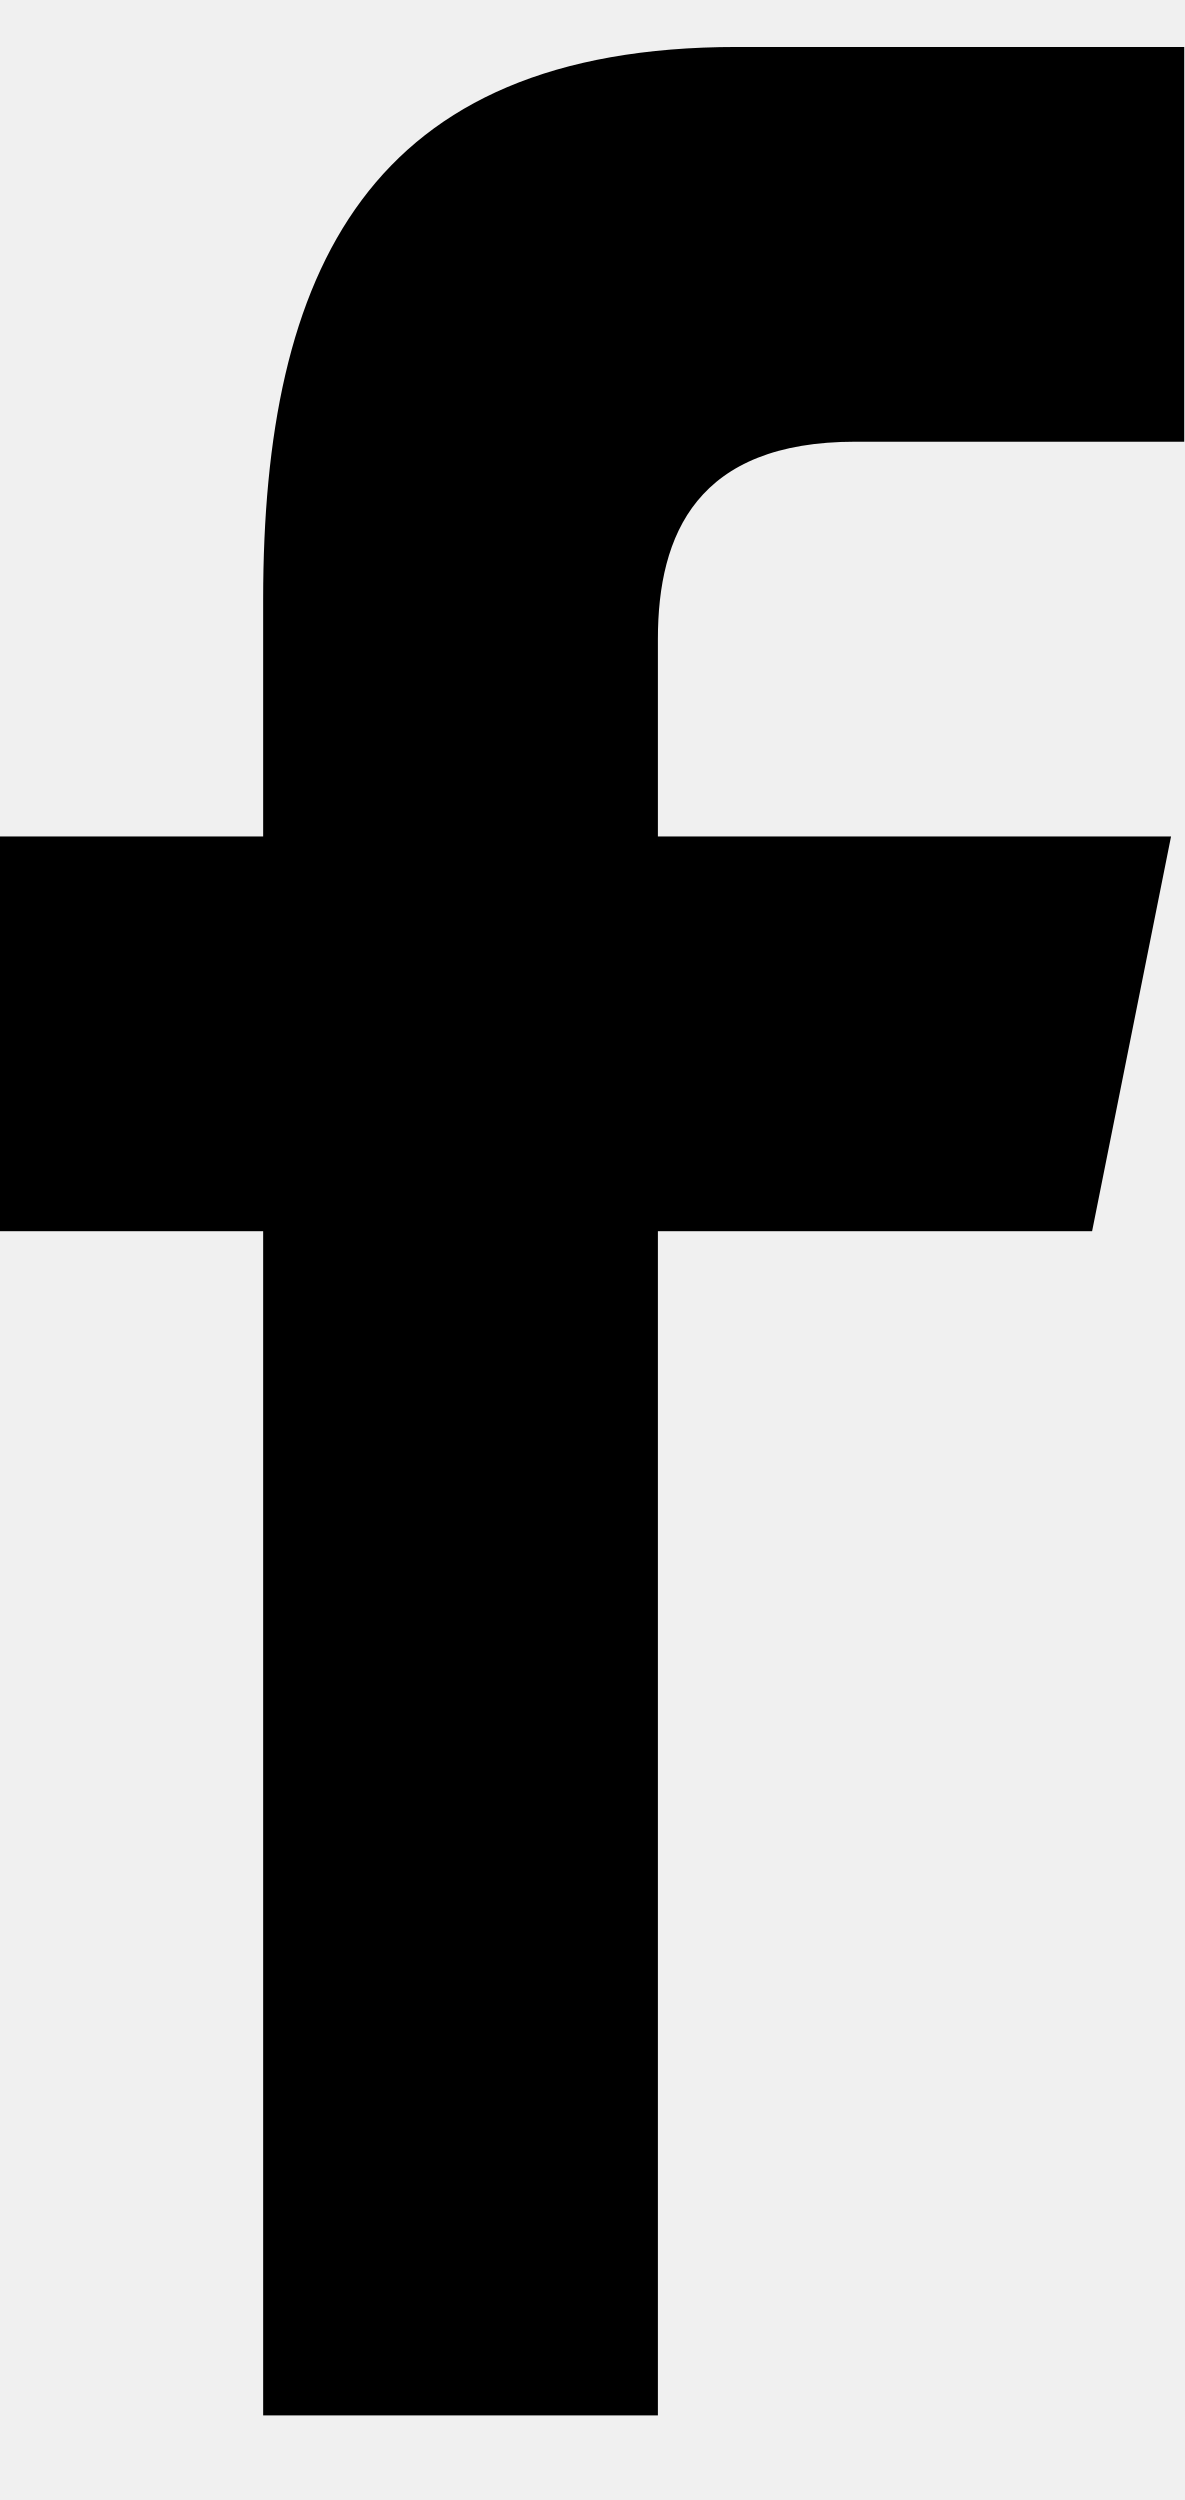
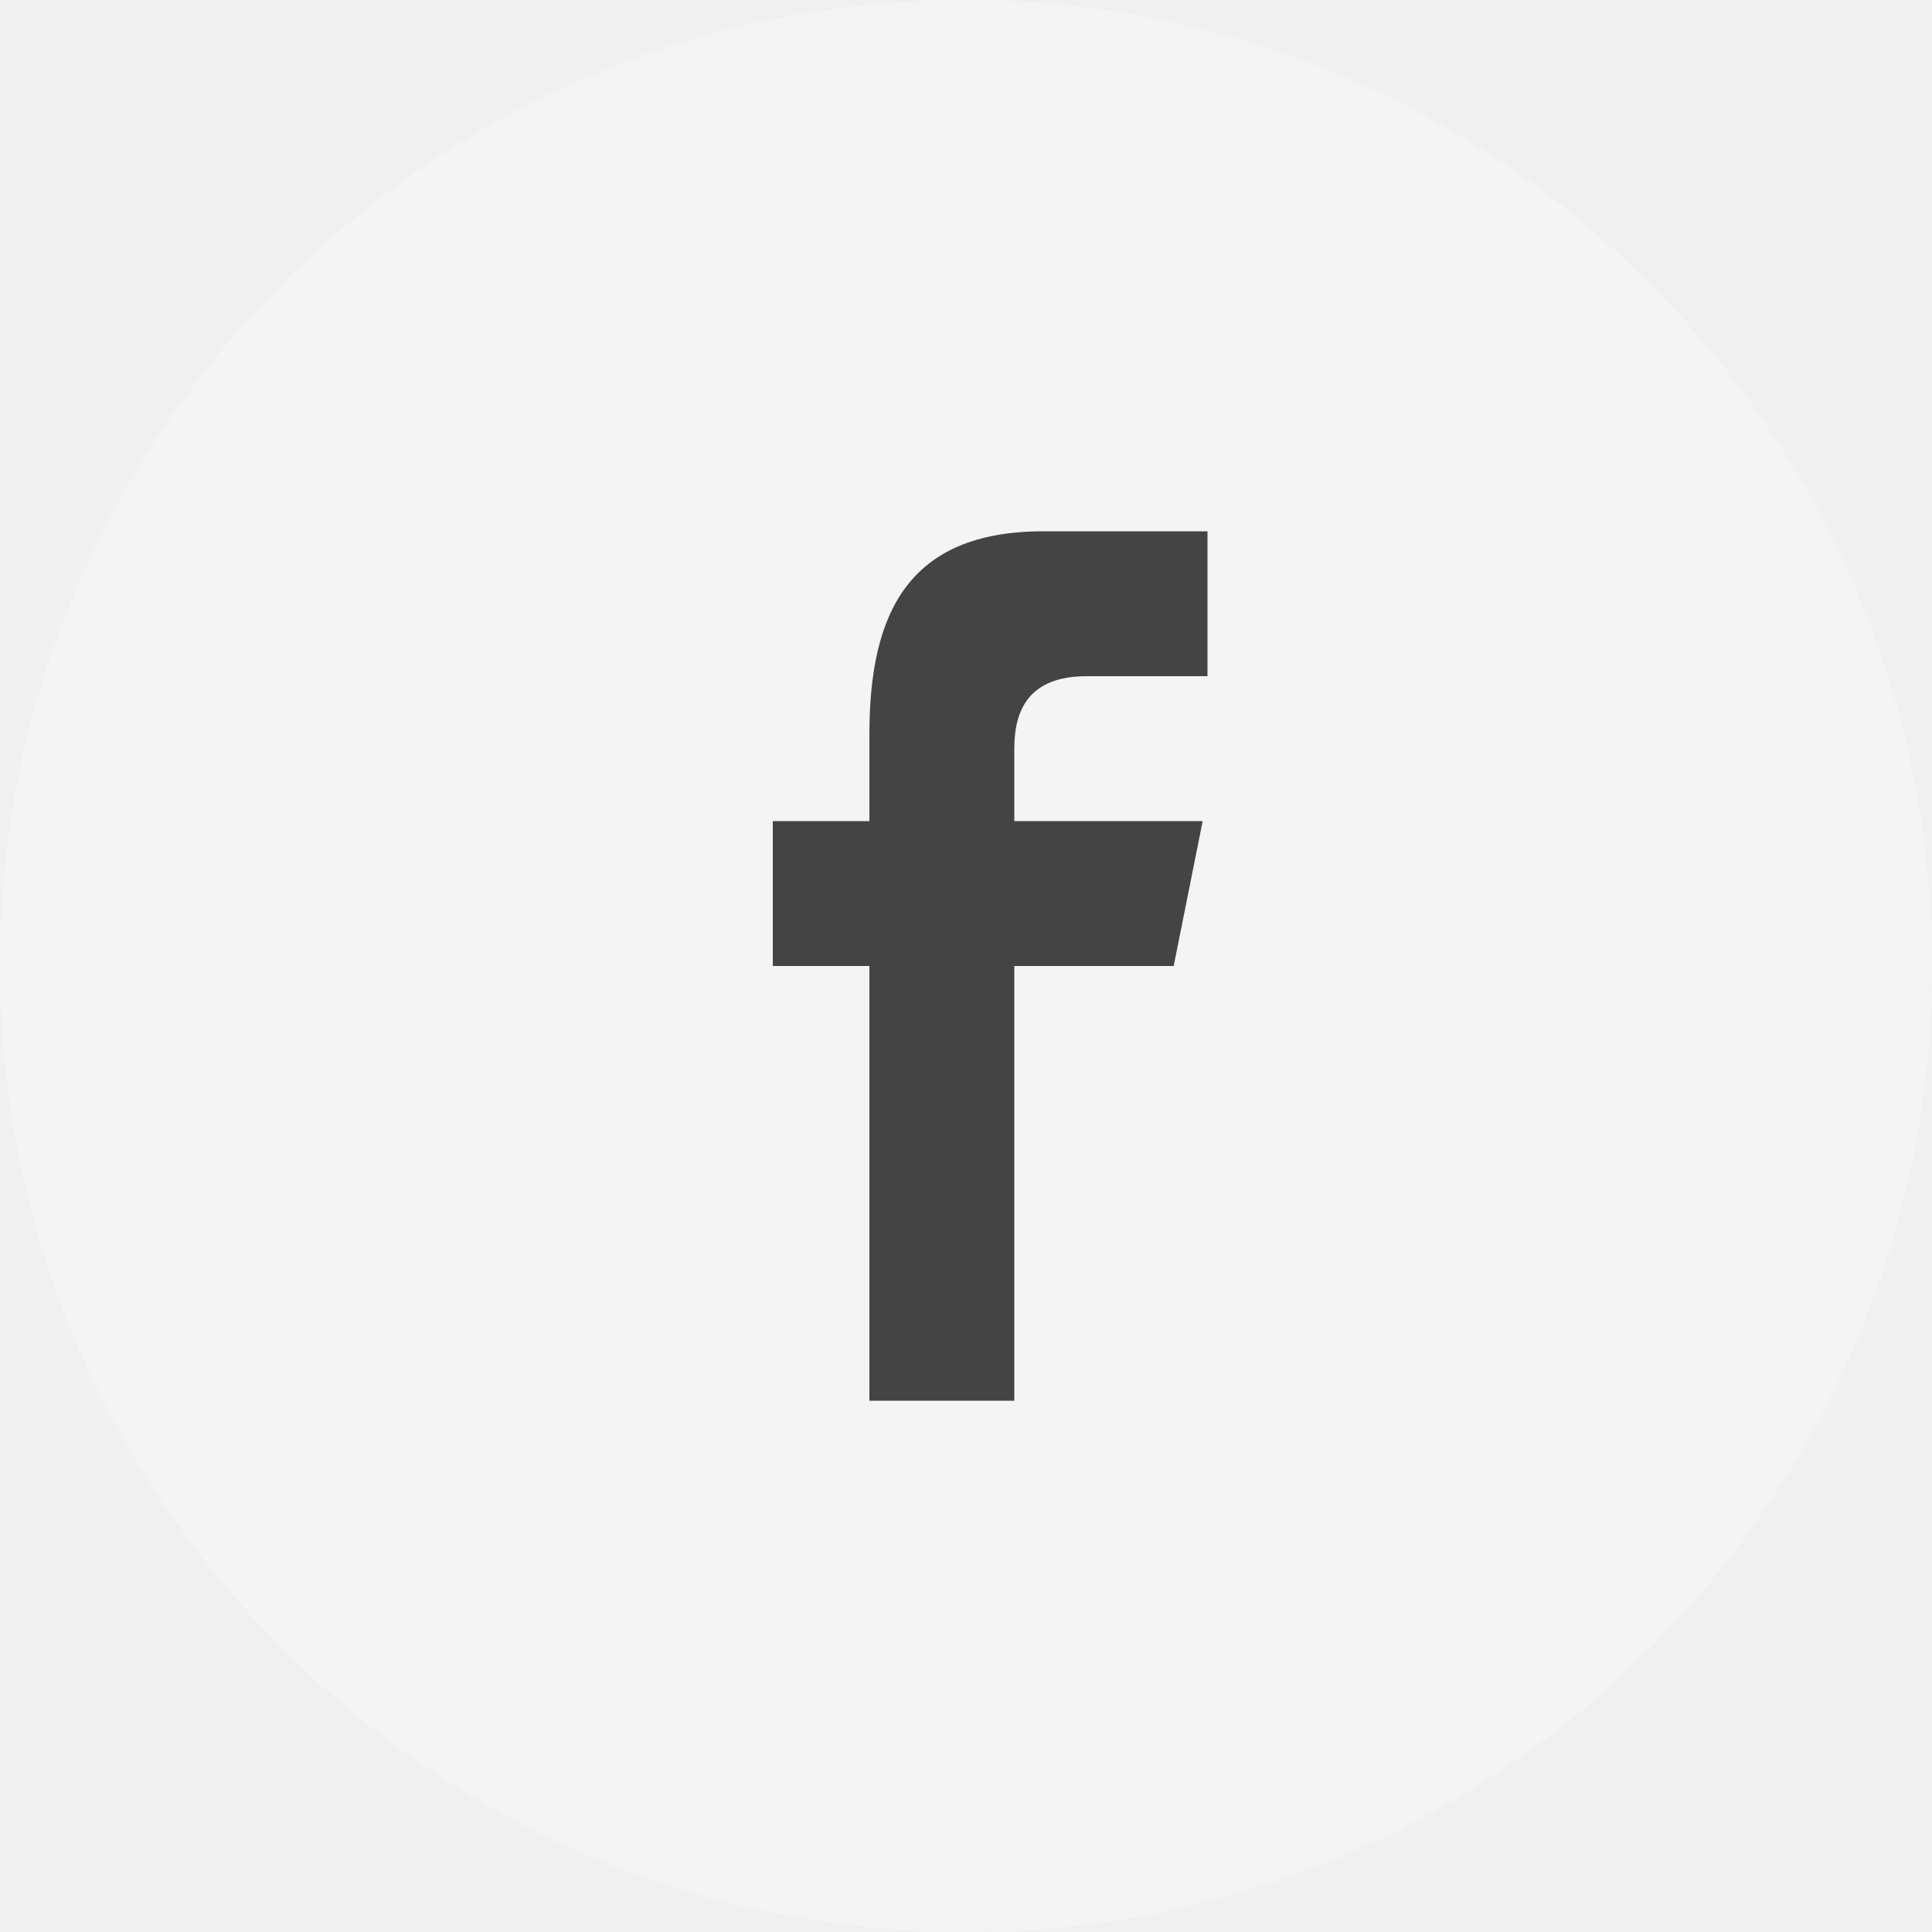
- <svg xmlns="http://www.w3.org/2000/svg" width="9" height="19" viewBox="0 0 9 19" fill="none">
-   <g clip-path="url(#clip0_11534_7022)">
-     <g clip-path="url(#clip1_11534_7022)">
-       <path d="M6.5 3.357H9V0.357H5.6C2.8 0.357 2 2.057 2 4.557V6.357H0V9.357H2V18.357H5V9.357H8.3L8.9 6.357H5V4.857C5 4.057 5.3 3.357 6.5 3.357Z" fill="black" />
-     </g>
-   </g>
-   <defs>
-     <clipPath id="clip0_11534_7022">
-       <rect width="9" height="18" fill="white" transform="translate(9 18.3569) rotate(-180)" />
-     </clipPath>
-     <clipPath id="clip1_11534_7022">
-       <rect width="9" height="18" fill="white" transform="translate(0 0.356934)" />
-     </clipPath>
-   </defs>
+ <svg xmlns="http://www.w3.org/2000/svg" width="40" height="40" viewBox="0 0 40 40" fill="none">
+   <circle cx="20" cy="20" r="20" fill="white" fill-opacity="0.3" />
+   <path d="M22.5 14H25V11H21.6C18.8 11 18 12.7 18 15.2V17H16V20H18V29H21V20H24.3L24.9 17H21V15.5C21 14.7 21.3 14 22.5 14Z" fill="#444444" />
</svg>
